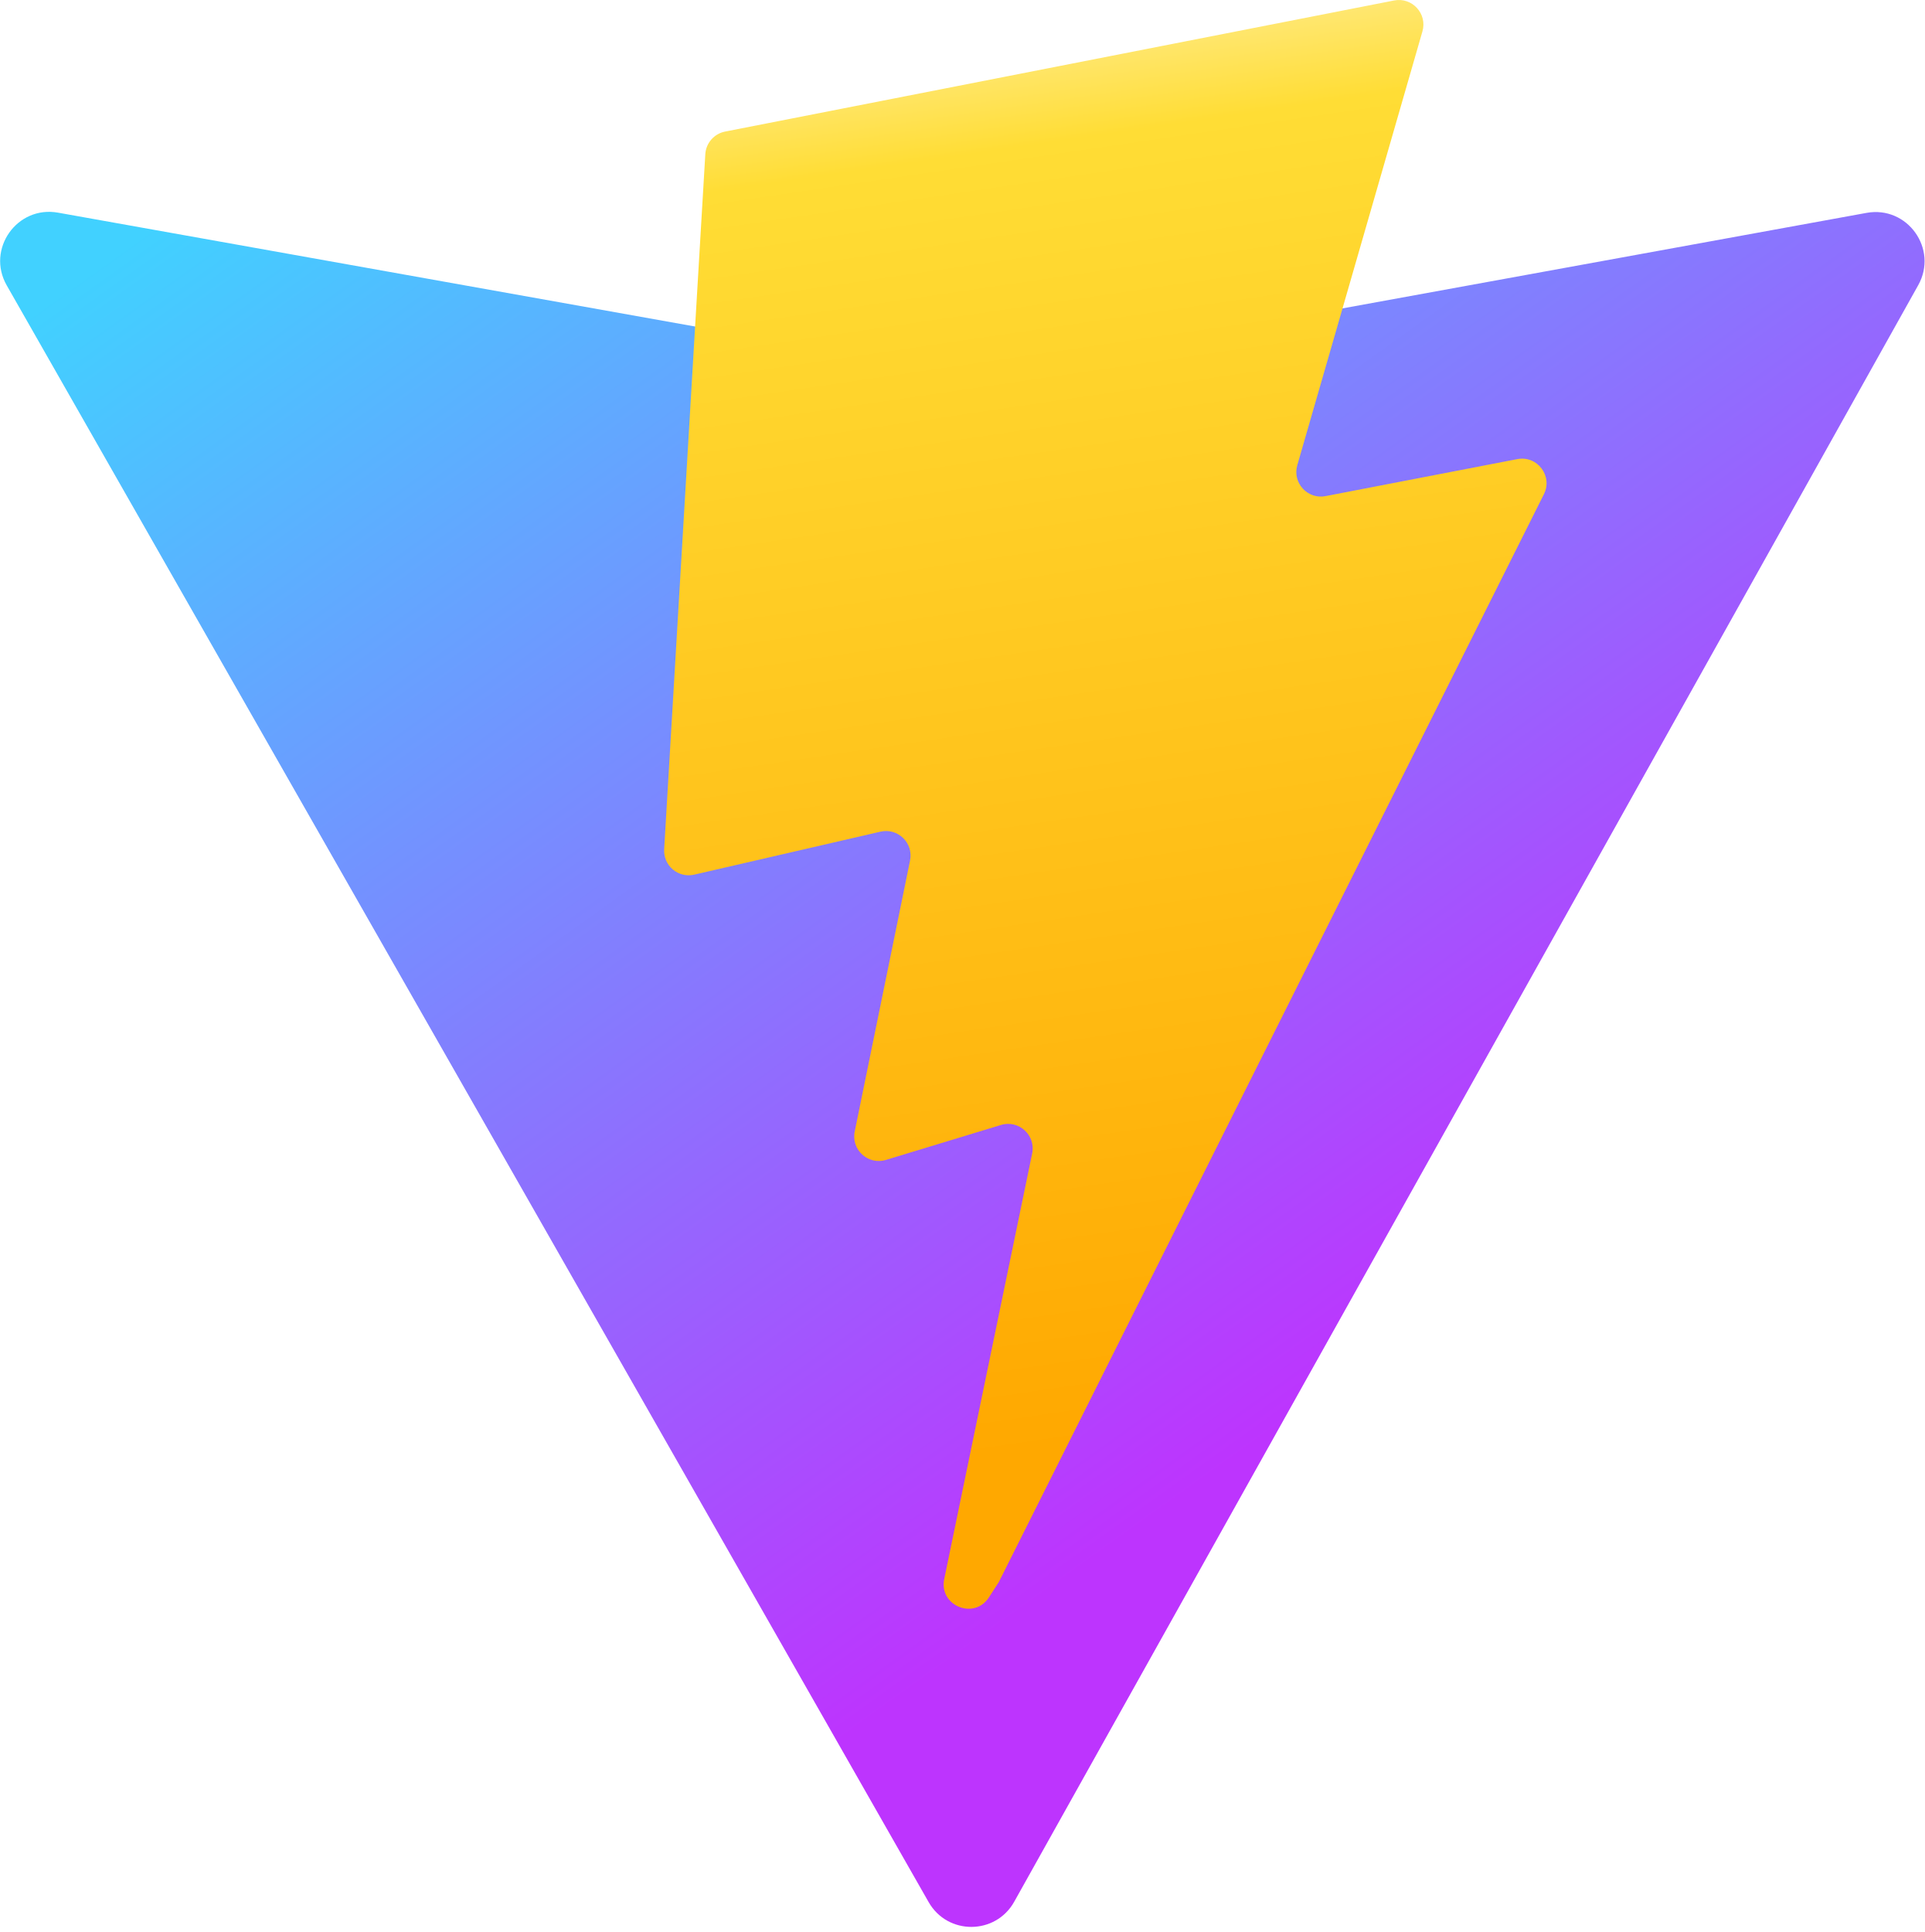
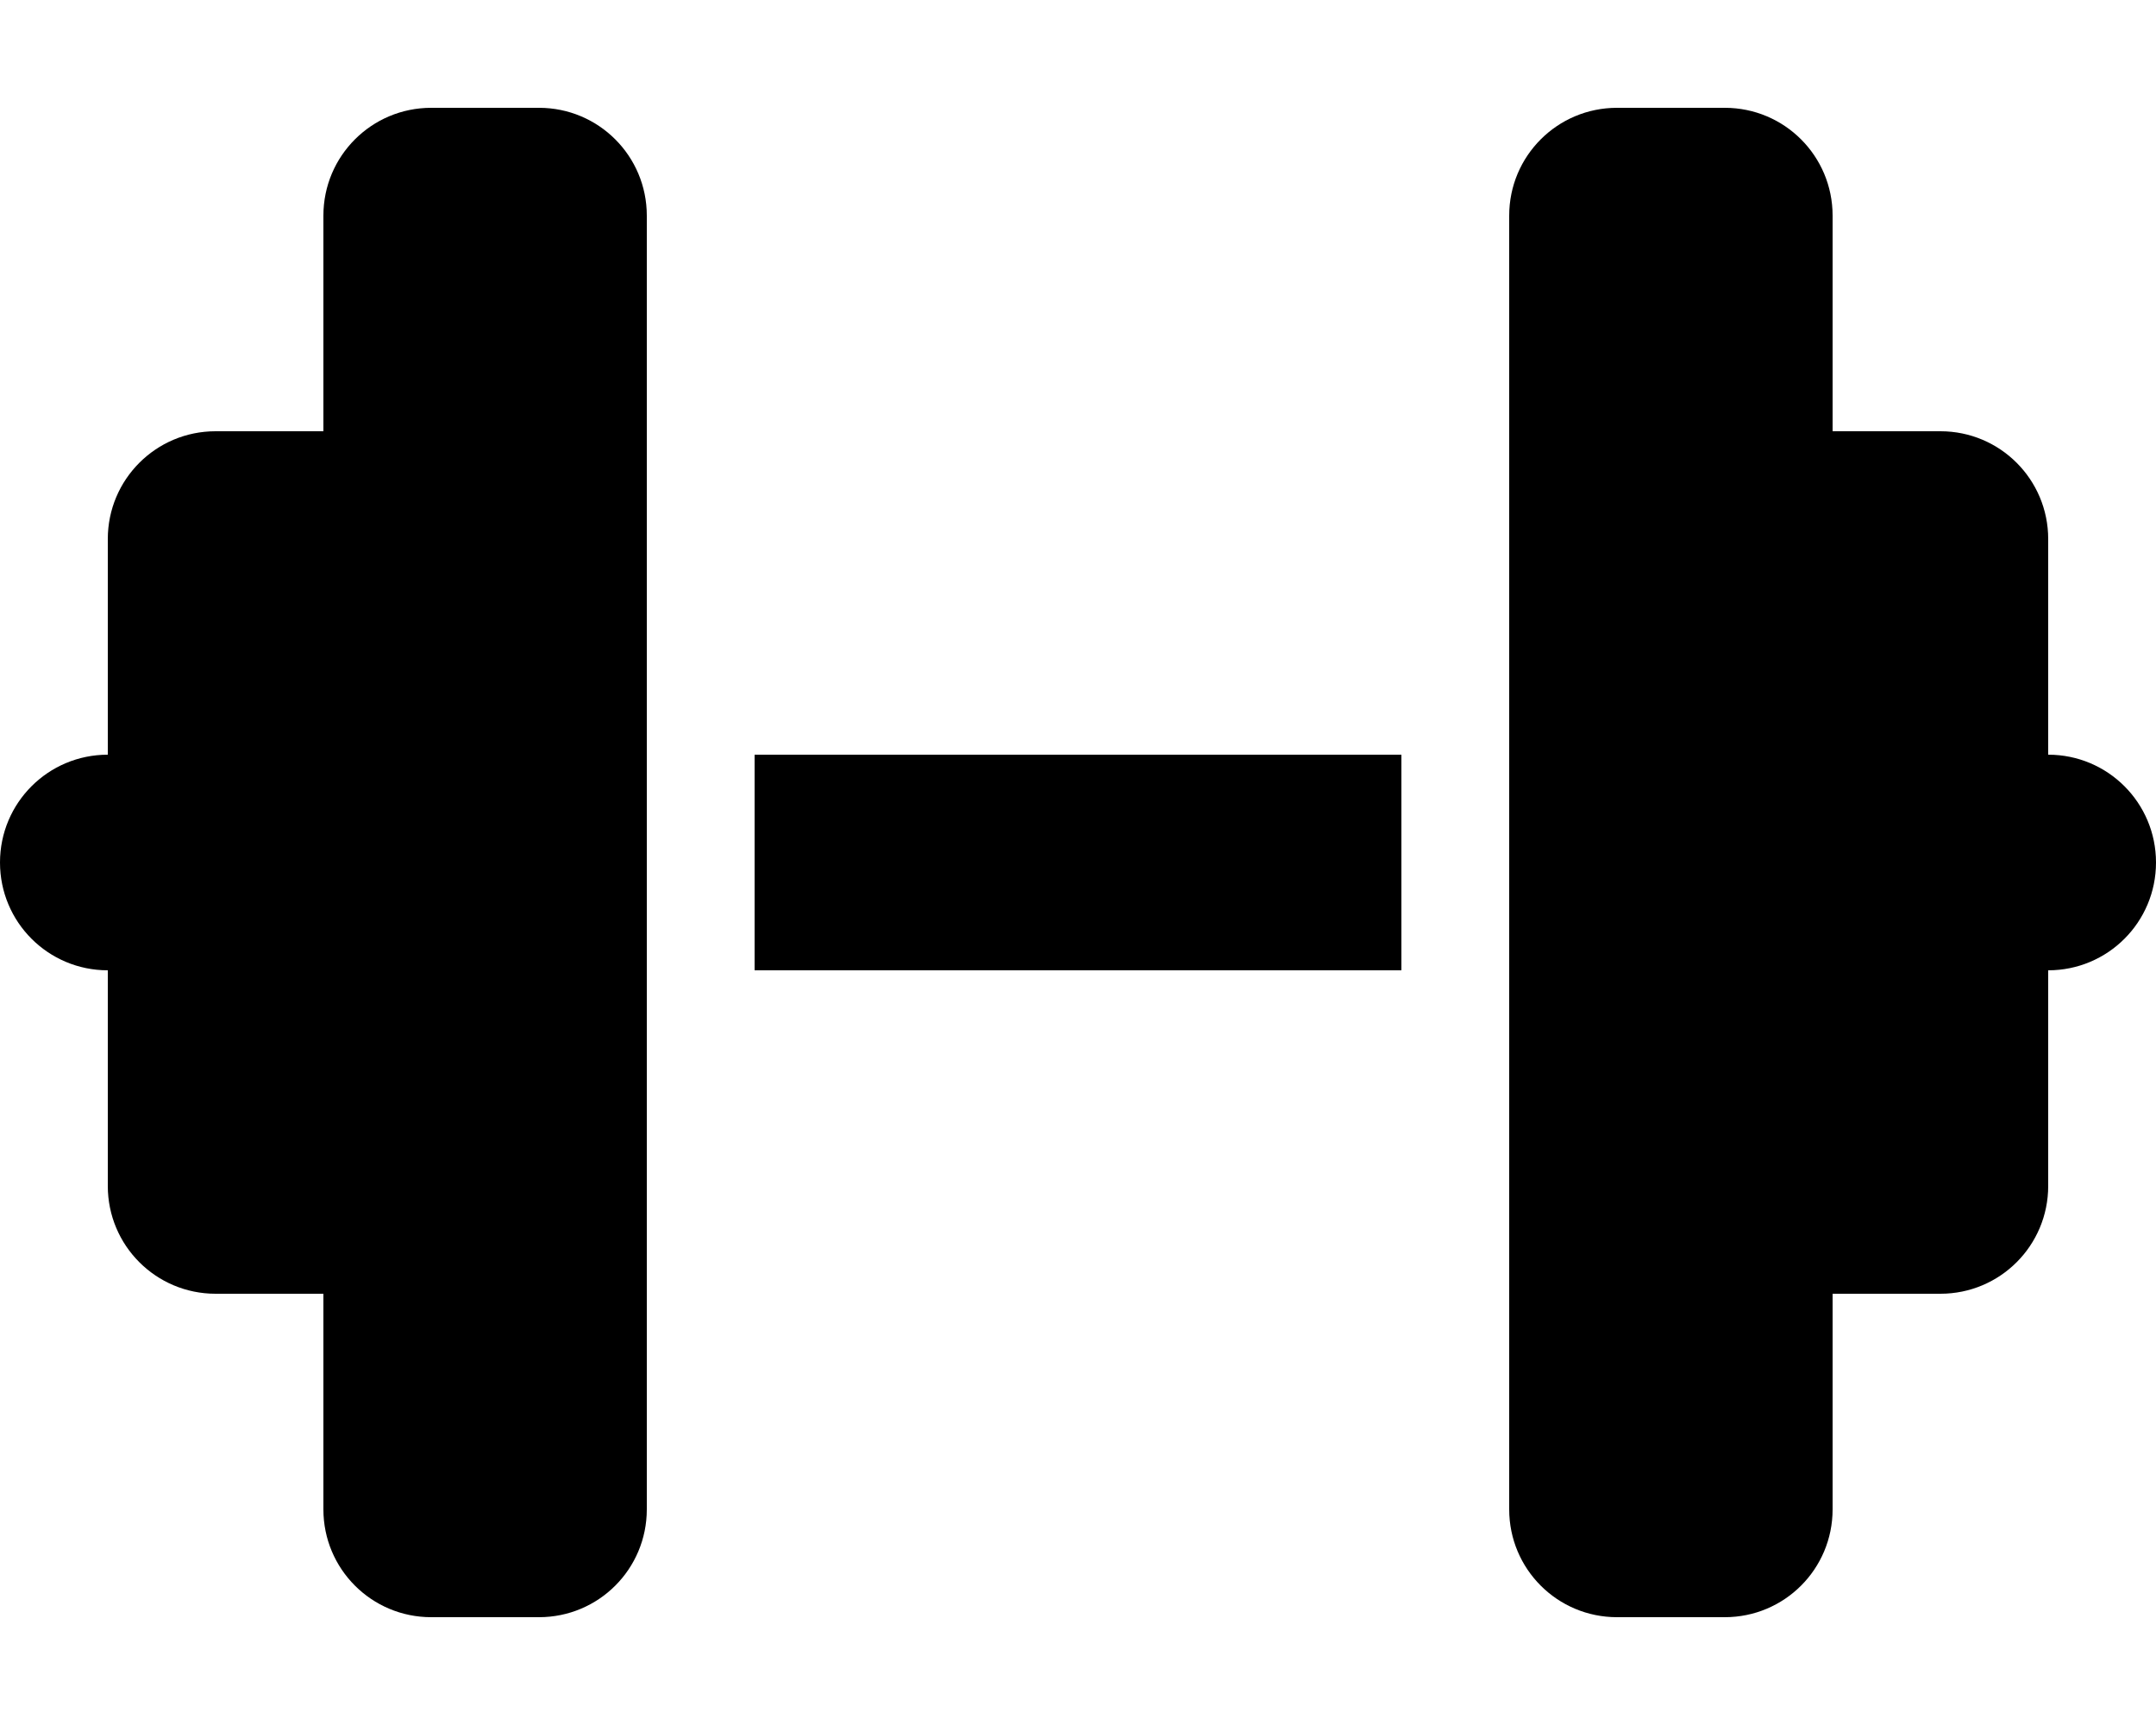
- <svg xmlns="http://www.w3.org/2000/svg" aria-hidden="true" role="img" class="iconify iconify--logos" width="31.88" height="32" preserveAspectRatio="xMidYMid meet" viewBox="0 0 256 257">
-   <defs>
-     <linearGradient id="IconifyId1813088fe1fbc01fb466" x1="-.828%" x2="57.636%" y1="7.652%" y2="78.411%">
-       <stop offset="0%" stop-color="#41D1FF" />
-       <stop offset="100%" stop-color="#BD34FE" />
-     </linearGradient>
-     <linearGradient id="IconifyId1813088fe1fbc01fb467" x1="43.376%" x2="50.316%" y1="2.242%" y2="89.03%">
-       <stop offset="0%" stop-color="#FFEA83" />
-       <stop offset="8.333%" stop-color="#FFDD35" />
-       <stop offset="100%" stop-color="#FFA800" />
-     </linearGradient>
-   </defs>
-   <path fill="url(#IconifyId1813088fe1fbc01fb466)" d="M255.153 37.938L134.897 252.976c-2.483 4.44-8.862 4.466-11.382.048L.875 37.958c-2.746-4.814 1.371-10.646 6.827-9.67l120.385 21.517a6.537 6.537 0 0 0 2.322-.004l117.867-21.483c5.438-.991 9.574 4.796 6.877 9.62Z" />
-   <path fill="url(#IconifyId1813088fe1fbc01fb467)" d="M185.432.063L96.44 17.501a3.268 3.268 0 0 0-2.634 3.014l-5.474 92.456a3.268 3.268 0 0 0 3.997 3.378l24.777-5.718c2.318-.535 4.413 1.507 3.936 3.838l-7.361 36.047c-.495 2.426 1.782 4.5 4.151 3.78l15.304-4.649c2.372-.72 4.652 1.36 4.15 3.788l-11.698 56.621c-.732 3.542 3.979 5.473 5.943 2.437l1.313-2.028l72.516-144.72c1.215-2.423-.88-5.186-3.54-4.672l-25.505 4.922c-2.396.462-4.435-1.77-3.759-4.114l16.646-57.705c.677-2.35-1.37-4.583-3.769-4.113Z" />
+ <svg xmlns="http://www.w3.org/2000/svg" viewBox="0 0 640 512">
+   <path d="M96 64c0-17.7 14.3-32 32-32h32c17.7 0 32 14.3 32 32V224v64V448c0 17.7-14.3 32-32 32H128c-17.7 0-32-14.3-32-32V384H64c-17.7 0-32-14.3-32-32V288c-17.7 0-32-14.3-32-32s14.3-32 32-32V160c0-17.7 14.3-32 32-32H96V64zm448 0v64h32c17.7 0 32 14.3 32 32v64c17.7 0 32 14.3 32 32s-14.3 32-32 32v64c0 17.7-14.3 32-32 32H544v64c0 17.7-14.3 32-32 32H480c-17.7 0-32-14.3-32-32V288 224 64c0-17.7 14.3-32 32-32h32c17.7 0 32 14.3 32 32zM416 224v64H224V224H416z" />
</svg>
